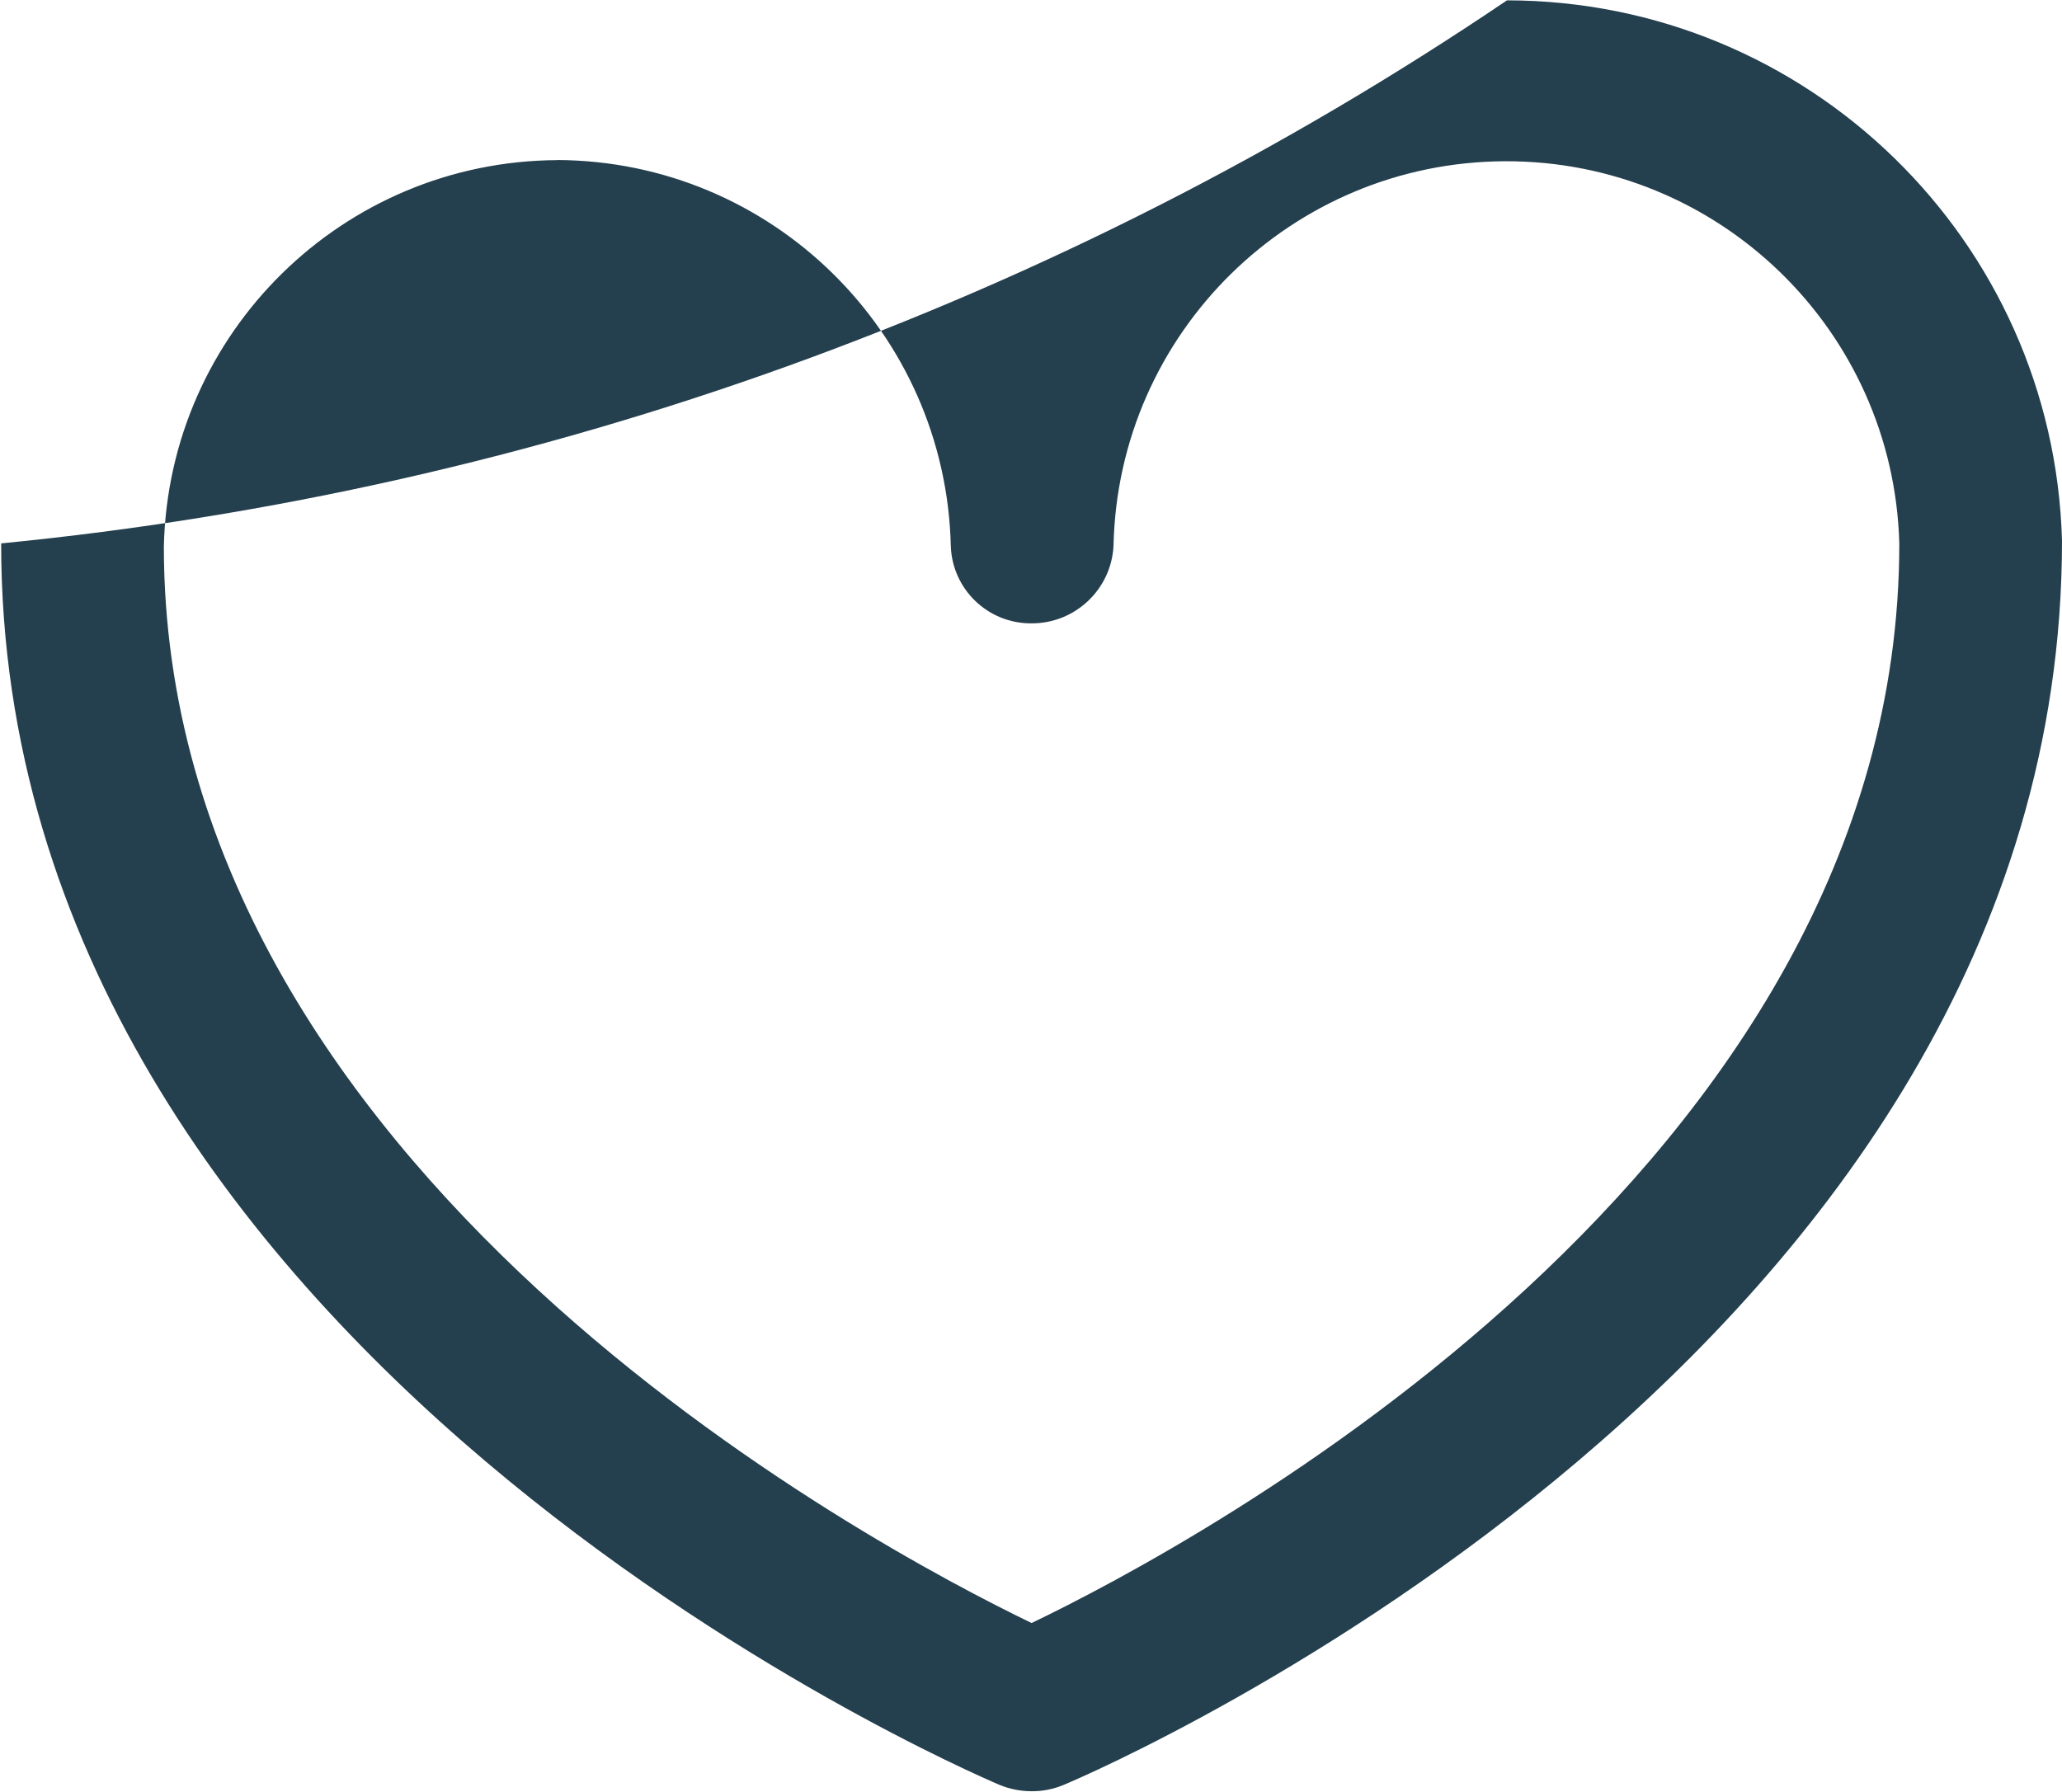
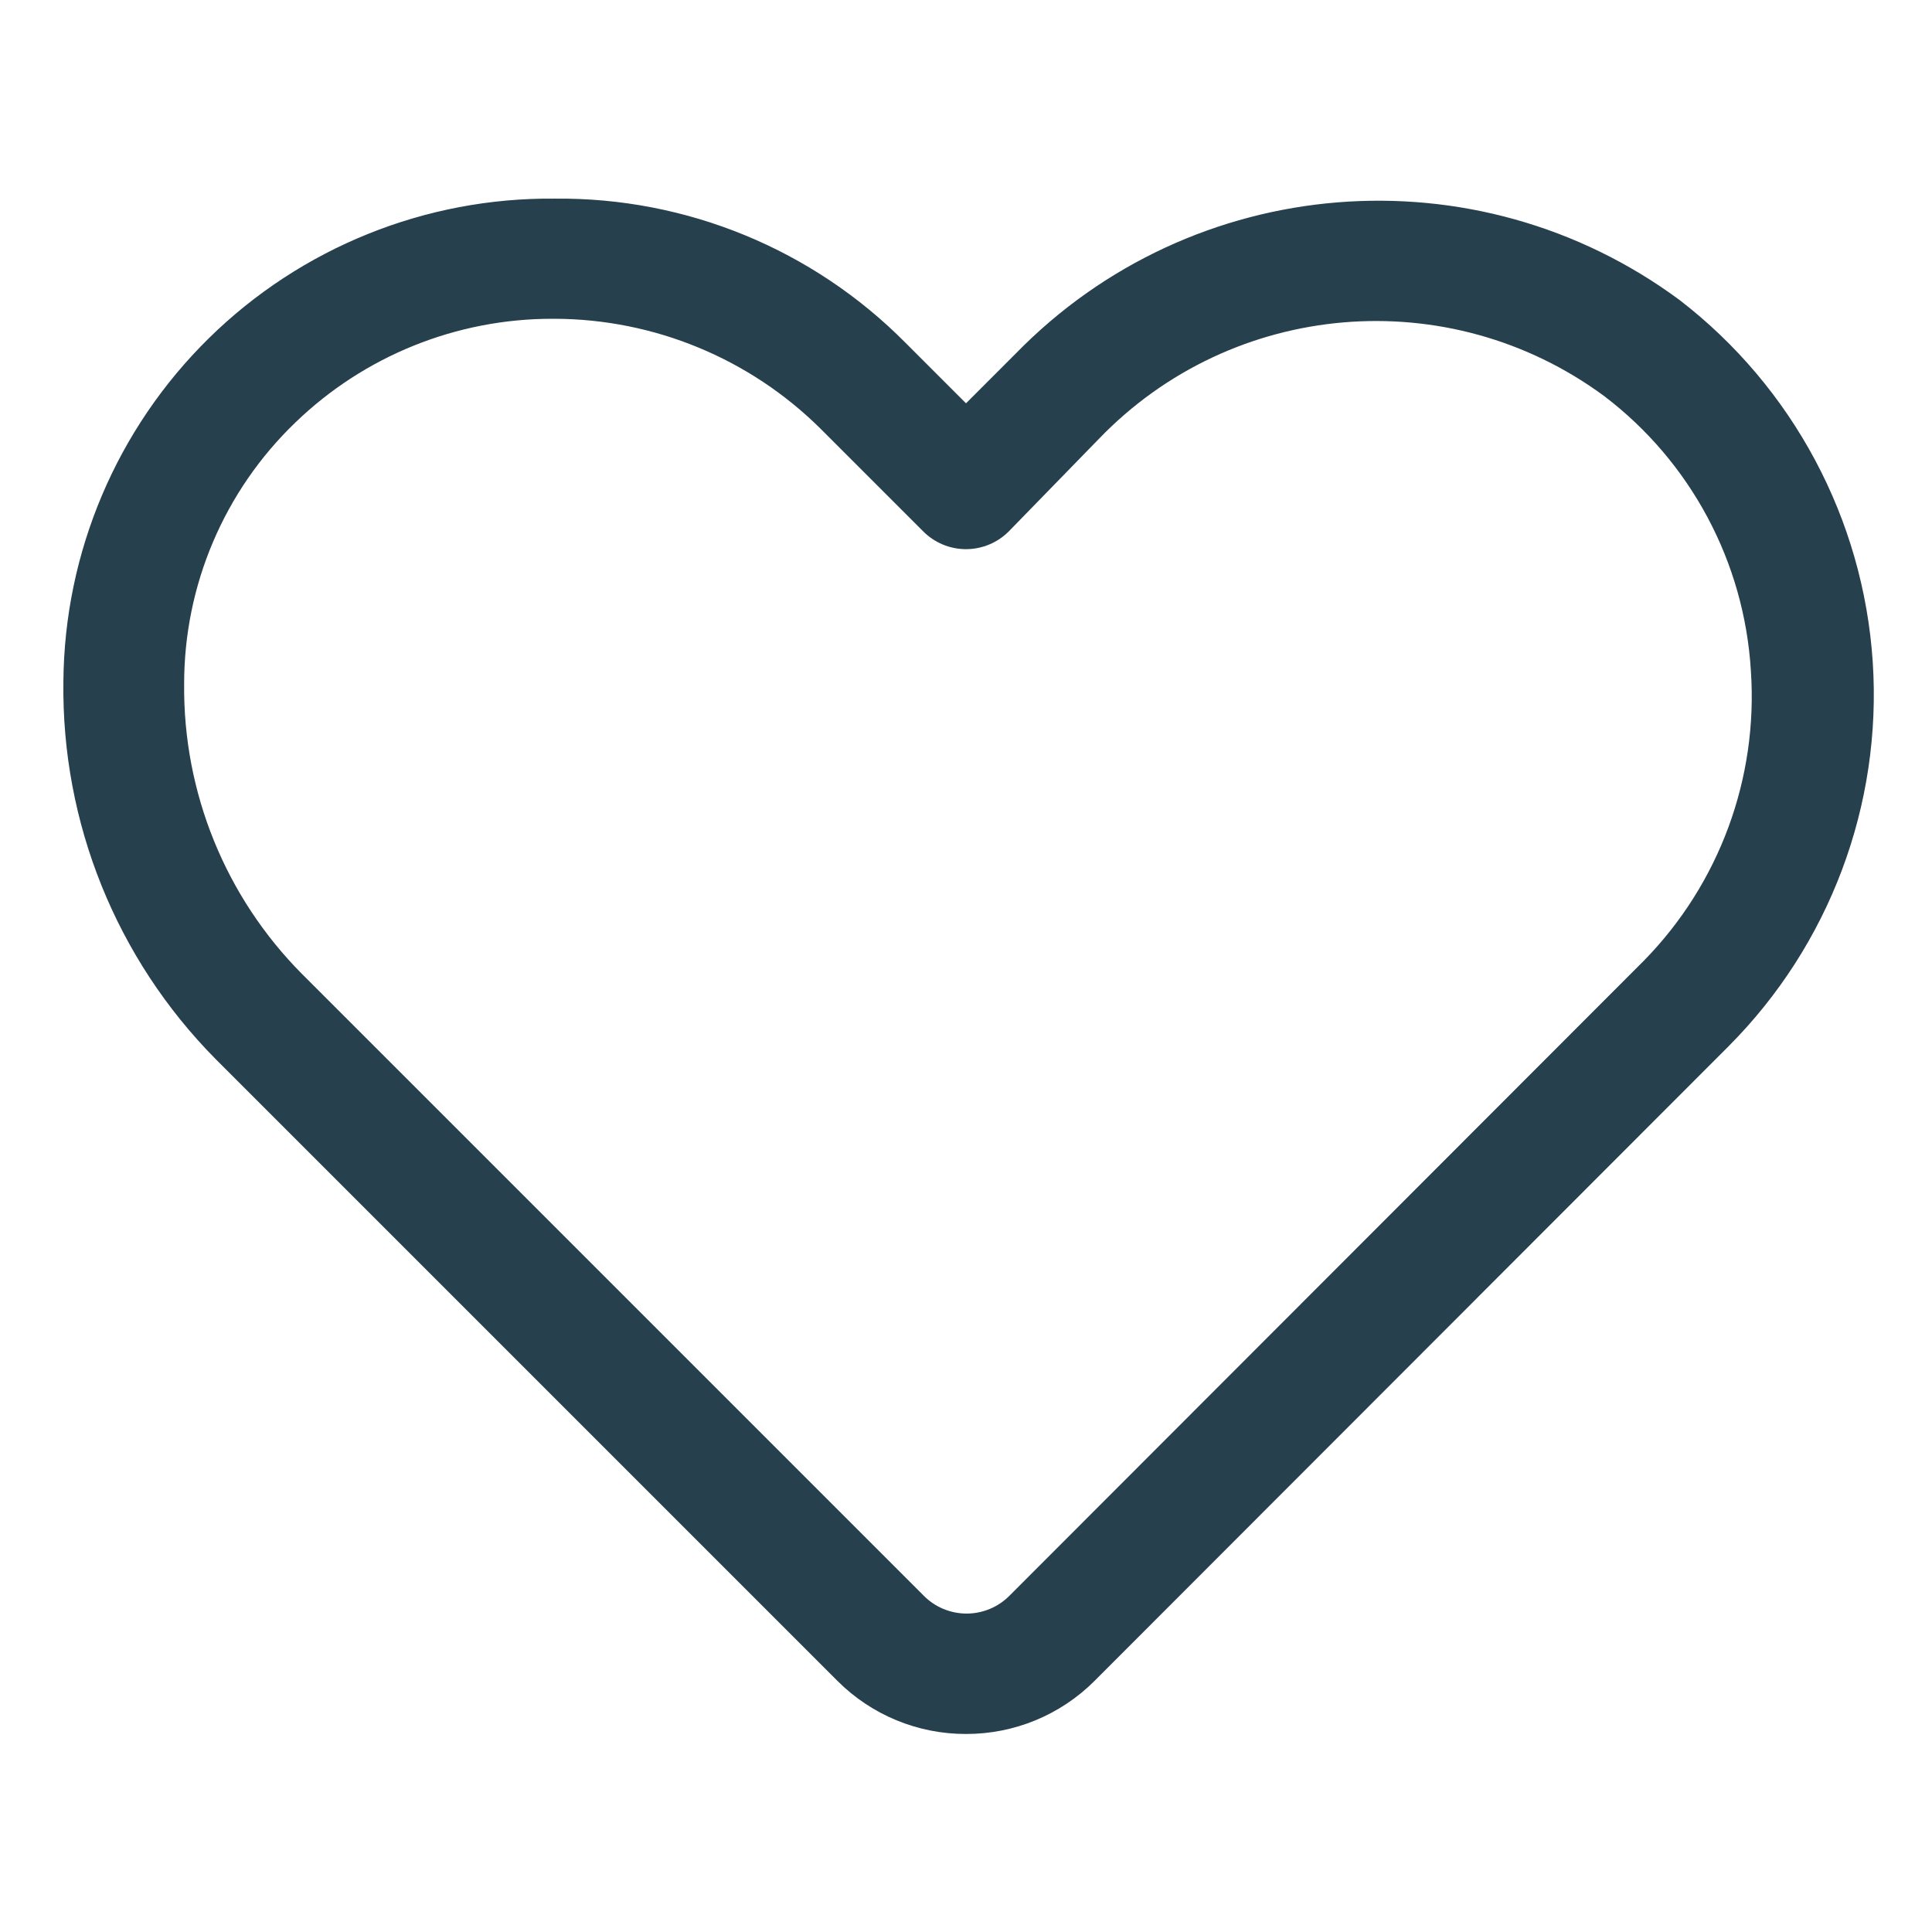
- <svg xmlns="http://www.w3.org/2000/svg" width="17.87" height="15.531" viewBox="0 0 17.87 15.531">
-   <path fill="#243f4d" fill-rule="evenodd" d="M1648.91,86.245a0.731,0.731,0,0,1-.28-0.056c-0.35-.15-8.65-3.749-8.65-10.76a28.181,28.181,0,0,0,13.05-4.707,4.817,4.817,0,0,1,4.81,4.684c0,7.034-8.29,10.634-8.65,10.783A0.7,0.7,0,0,1,1648.91,86.245Zm-4.11-14.138a3.427,3.427,0,0,0-3.41,3.346c0,5.407,6.13,8.662,7.52,9.334,1.4-.672,7.52-3.93,7.52-9.358a3.406,3.406,0,0,0-6.81.024,0.709,0.709,0,0,1-.71.669h0a0.694,0.694,0,0,1-.7-0.669A3.427,3.427,0,0,0,1644.8,72.106Z" transform="translate(-1639.97 -70.719)" />
+ <svg xmlns="http://www.w3.org/2000/svg" viewBox="0 0 32 32">
+   <g data-name="Layer 54" id="Layer_54">
+     <path fill="#26404e" d="M16,28.72a3,3,0,0,1-2.13-.88L3.57,17.54a8.72,8.72,0,0,1-2.52-6.25,8.06,8.06,0,0,1,8.14-8A8.06,8.06,0,0,1,15,5.68l1,1,.82-.82h0a8.39,8.39,0,0,1,11-.89,8.25,8.25,0,0,1,.81,12.36L18.13,27.84A3,3,0,0,1,16,28.72ZM9.15,5.28A6.12,6.12,0,0,0,4.89,7a6,6,0,0,0-1.84,4.33A6.72,6.72,0,0,0,5,16.13l10.3,10.3a1,1,0,0,0,1.42,0L27.23,15.91A6.25,6.25,0,0,0,29,11.11a6.18,6.18,0,0,0-2.43-4.55,6.37,6.37,0,0,0-8.37.71L16.71,8.8a1,1,0,0,1-1.42,0l-1.7-1.7a6.28,6.28,0,0,0-4.4-1.82Z" />
+   </g>
</svg>
